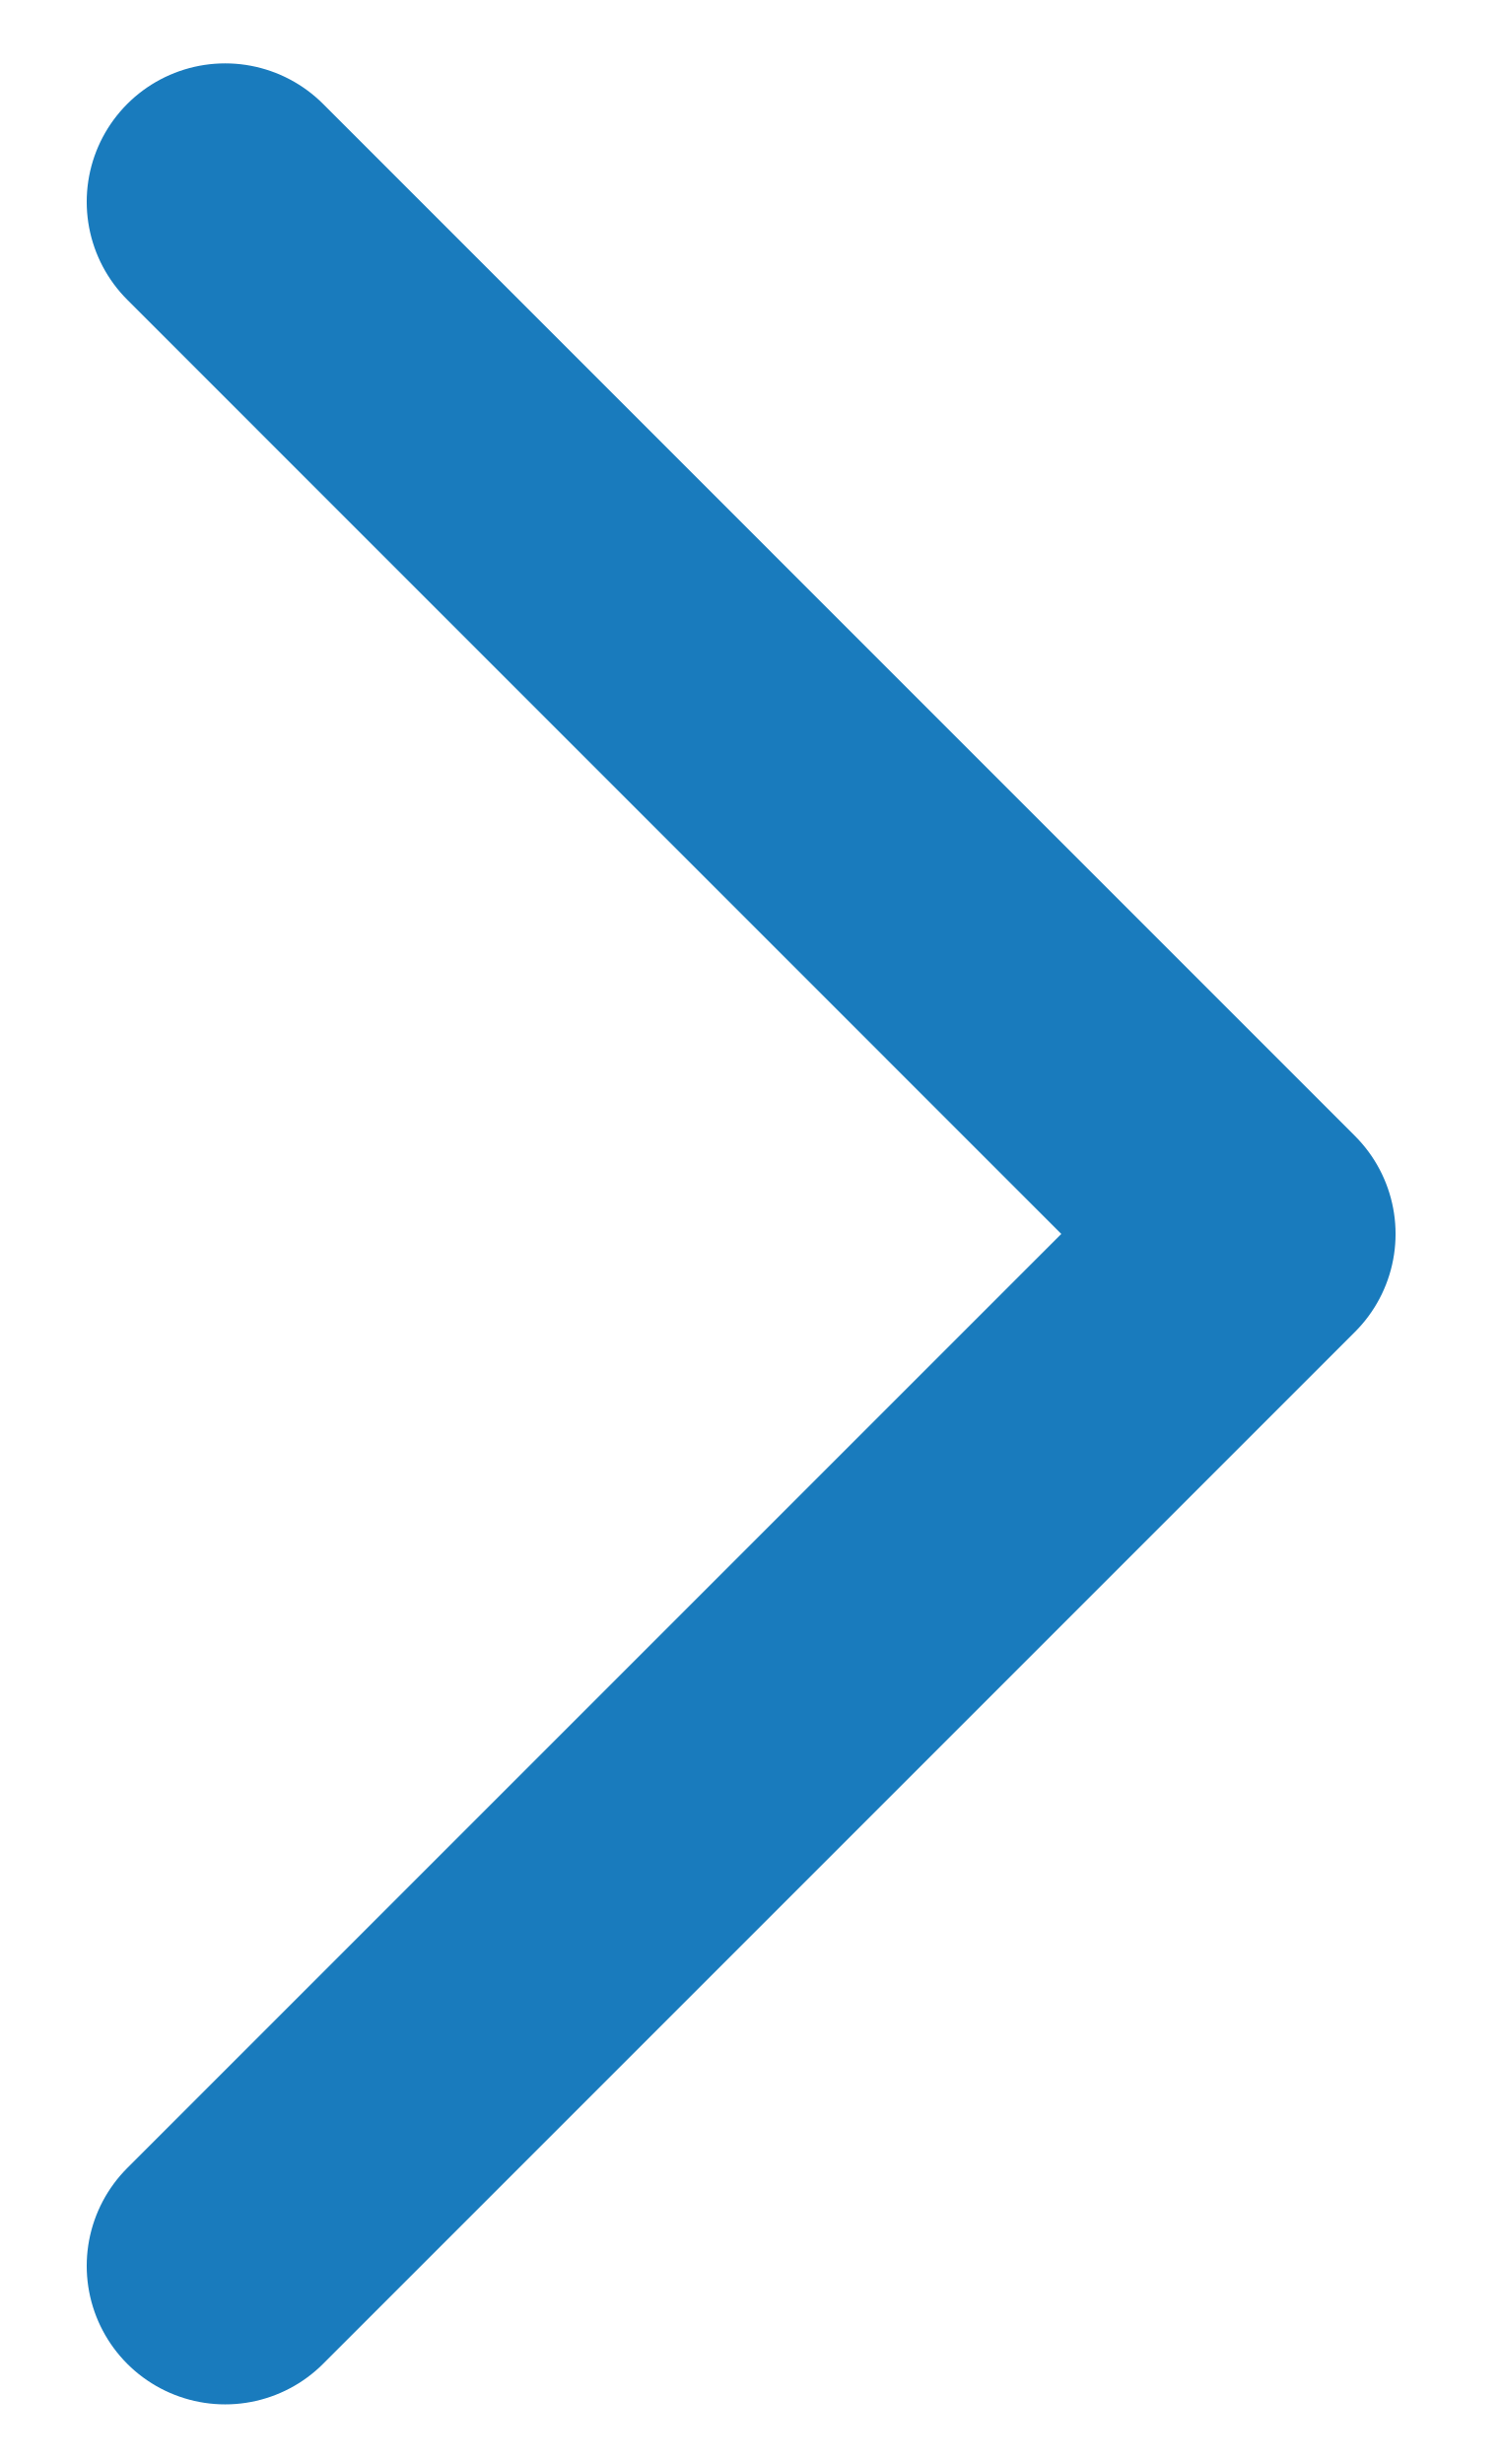
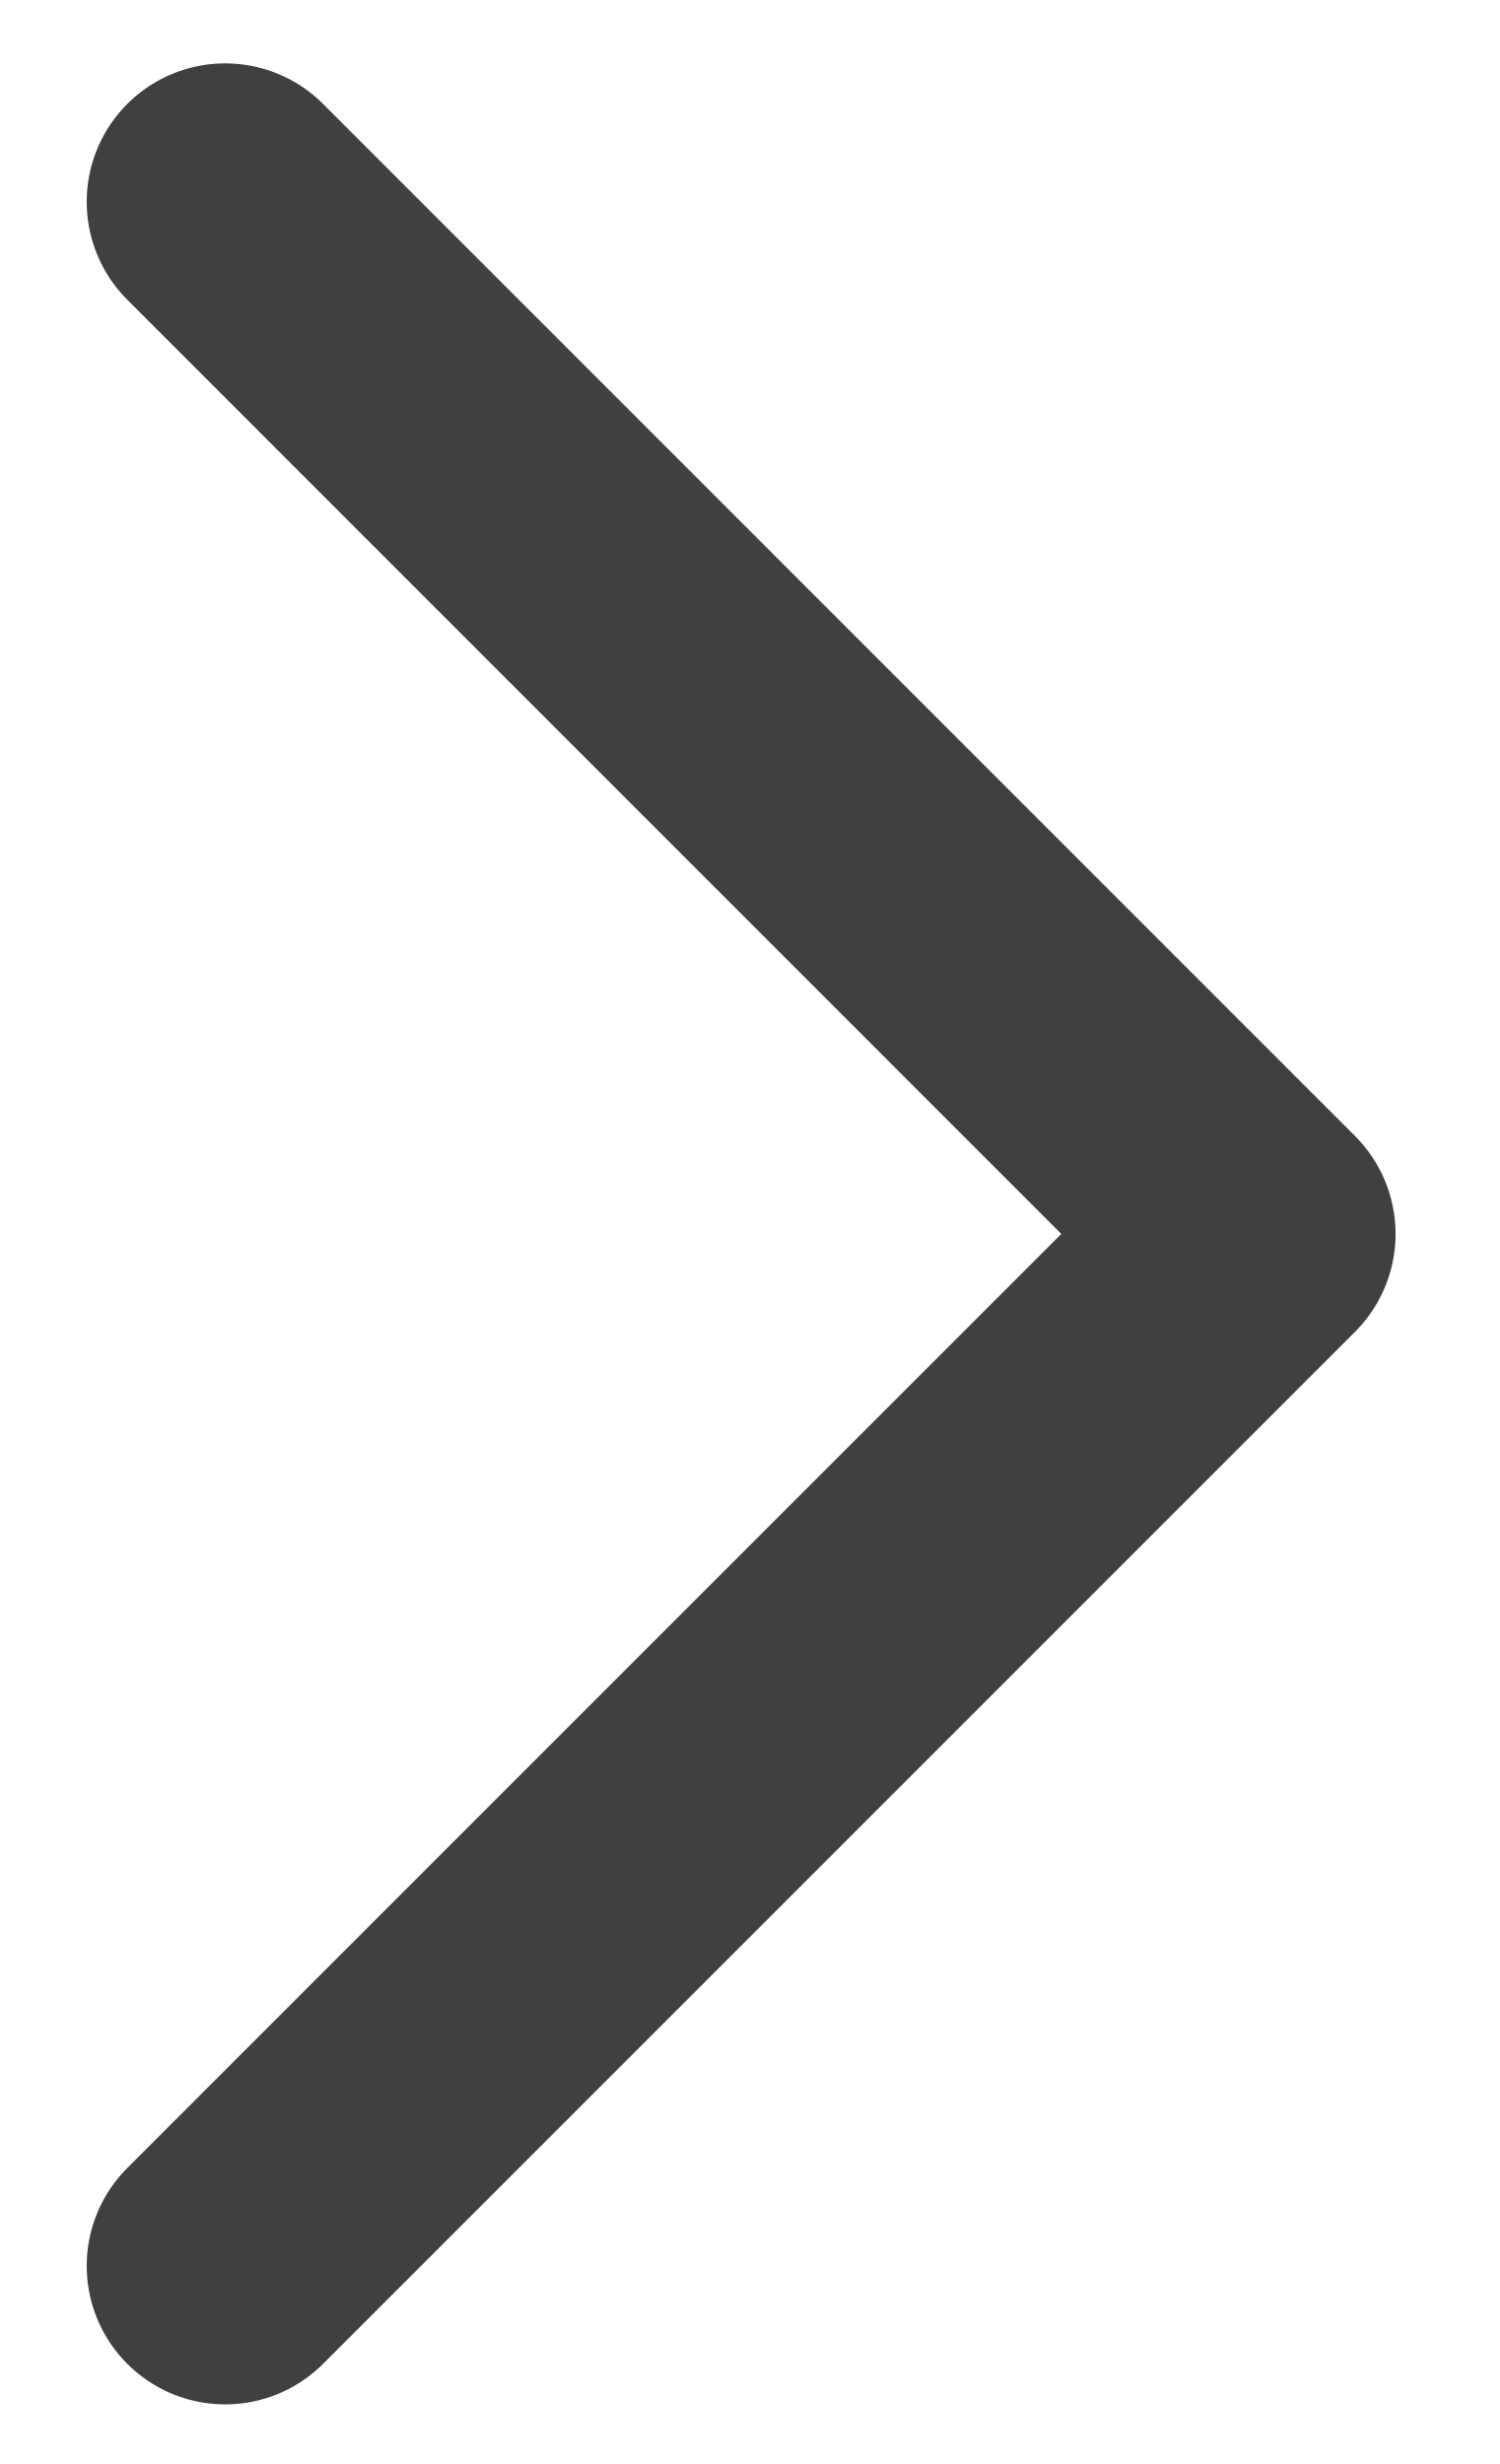
<svg xmlns="http://www.w3.org/2000/svg" width="14" height="23" viewBox="0 0 14 23" fill="none">
-   <path d="M2.102 1.884L11.735 11.518L2.102 21.151" stroke="#197BBD" stroke-width="2.585" stroke-linecap="round" stroke-linejoin="round" />
+   <path d="M2.102 1.884L11.735 11.518L2.102 21.151" stroke="#404040" stroke-width="2.585" stroke-linecap="round" stroke-linejoin="round" />
</svg>
